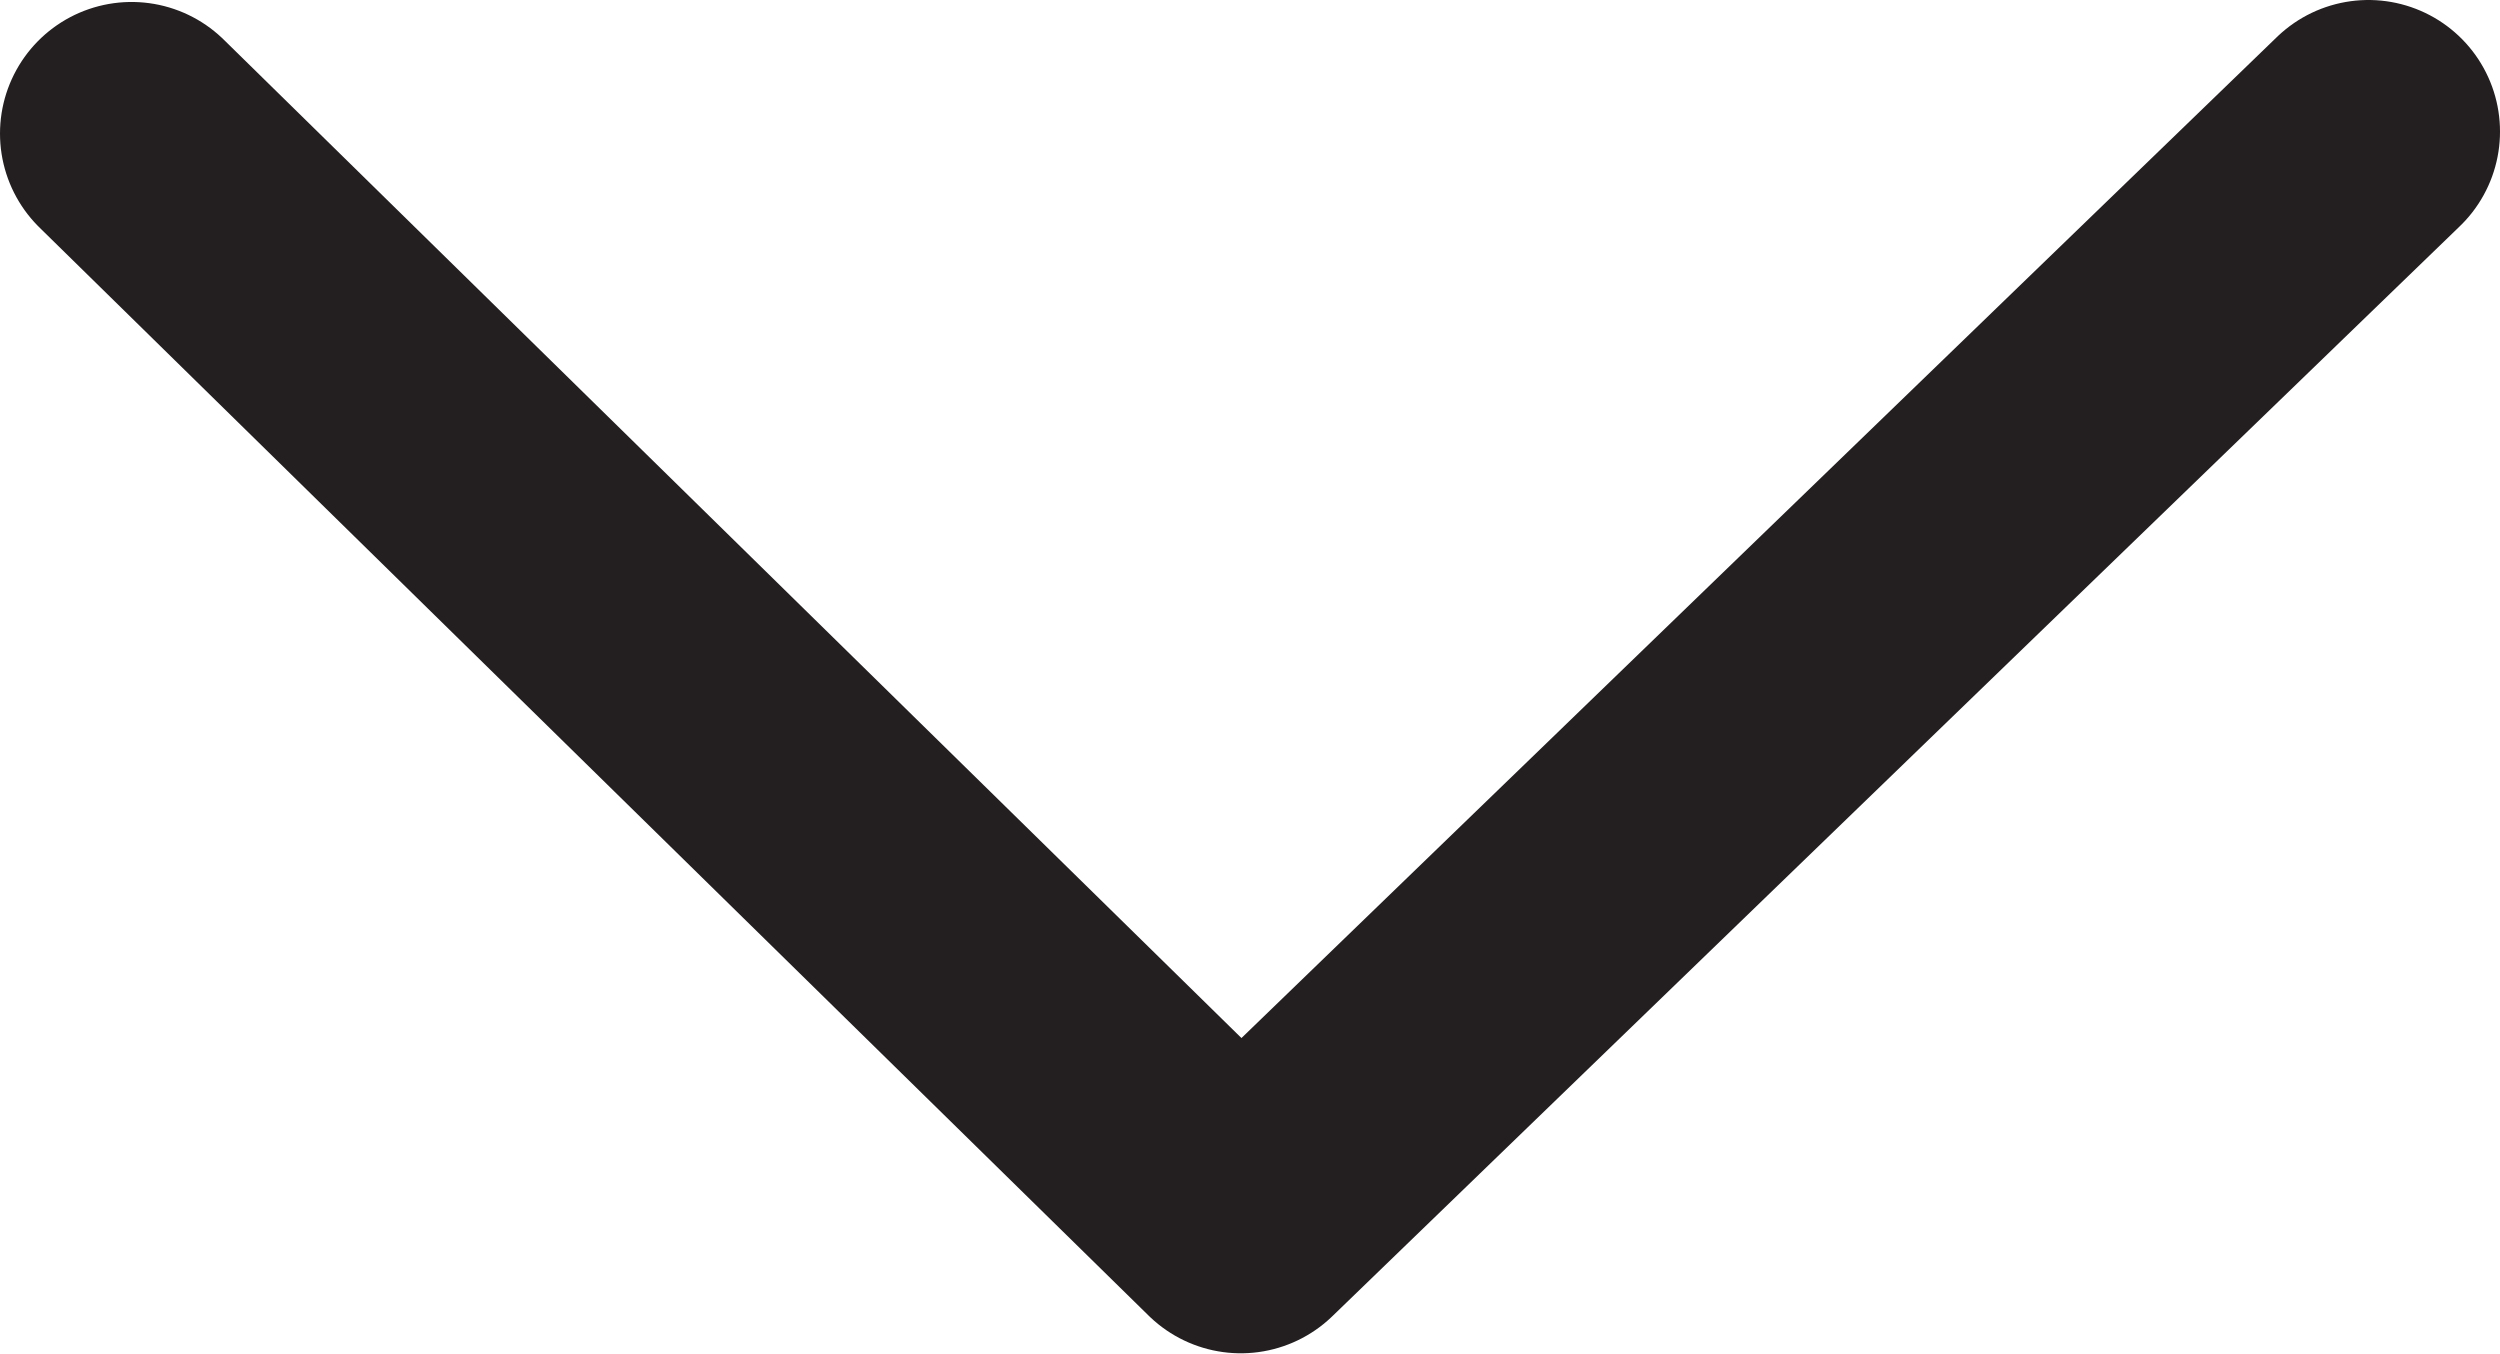
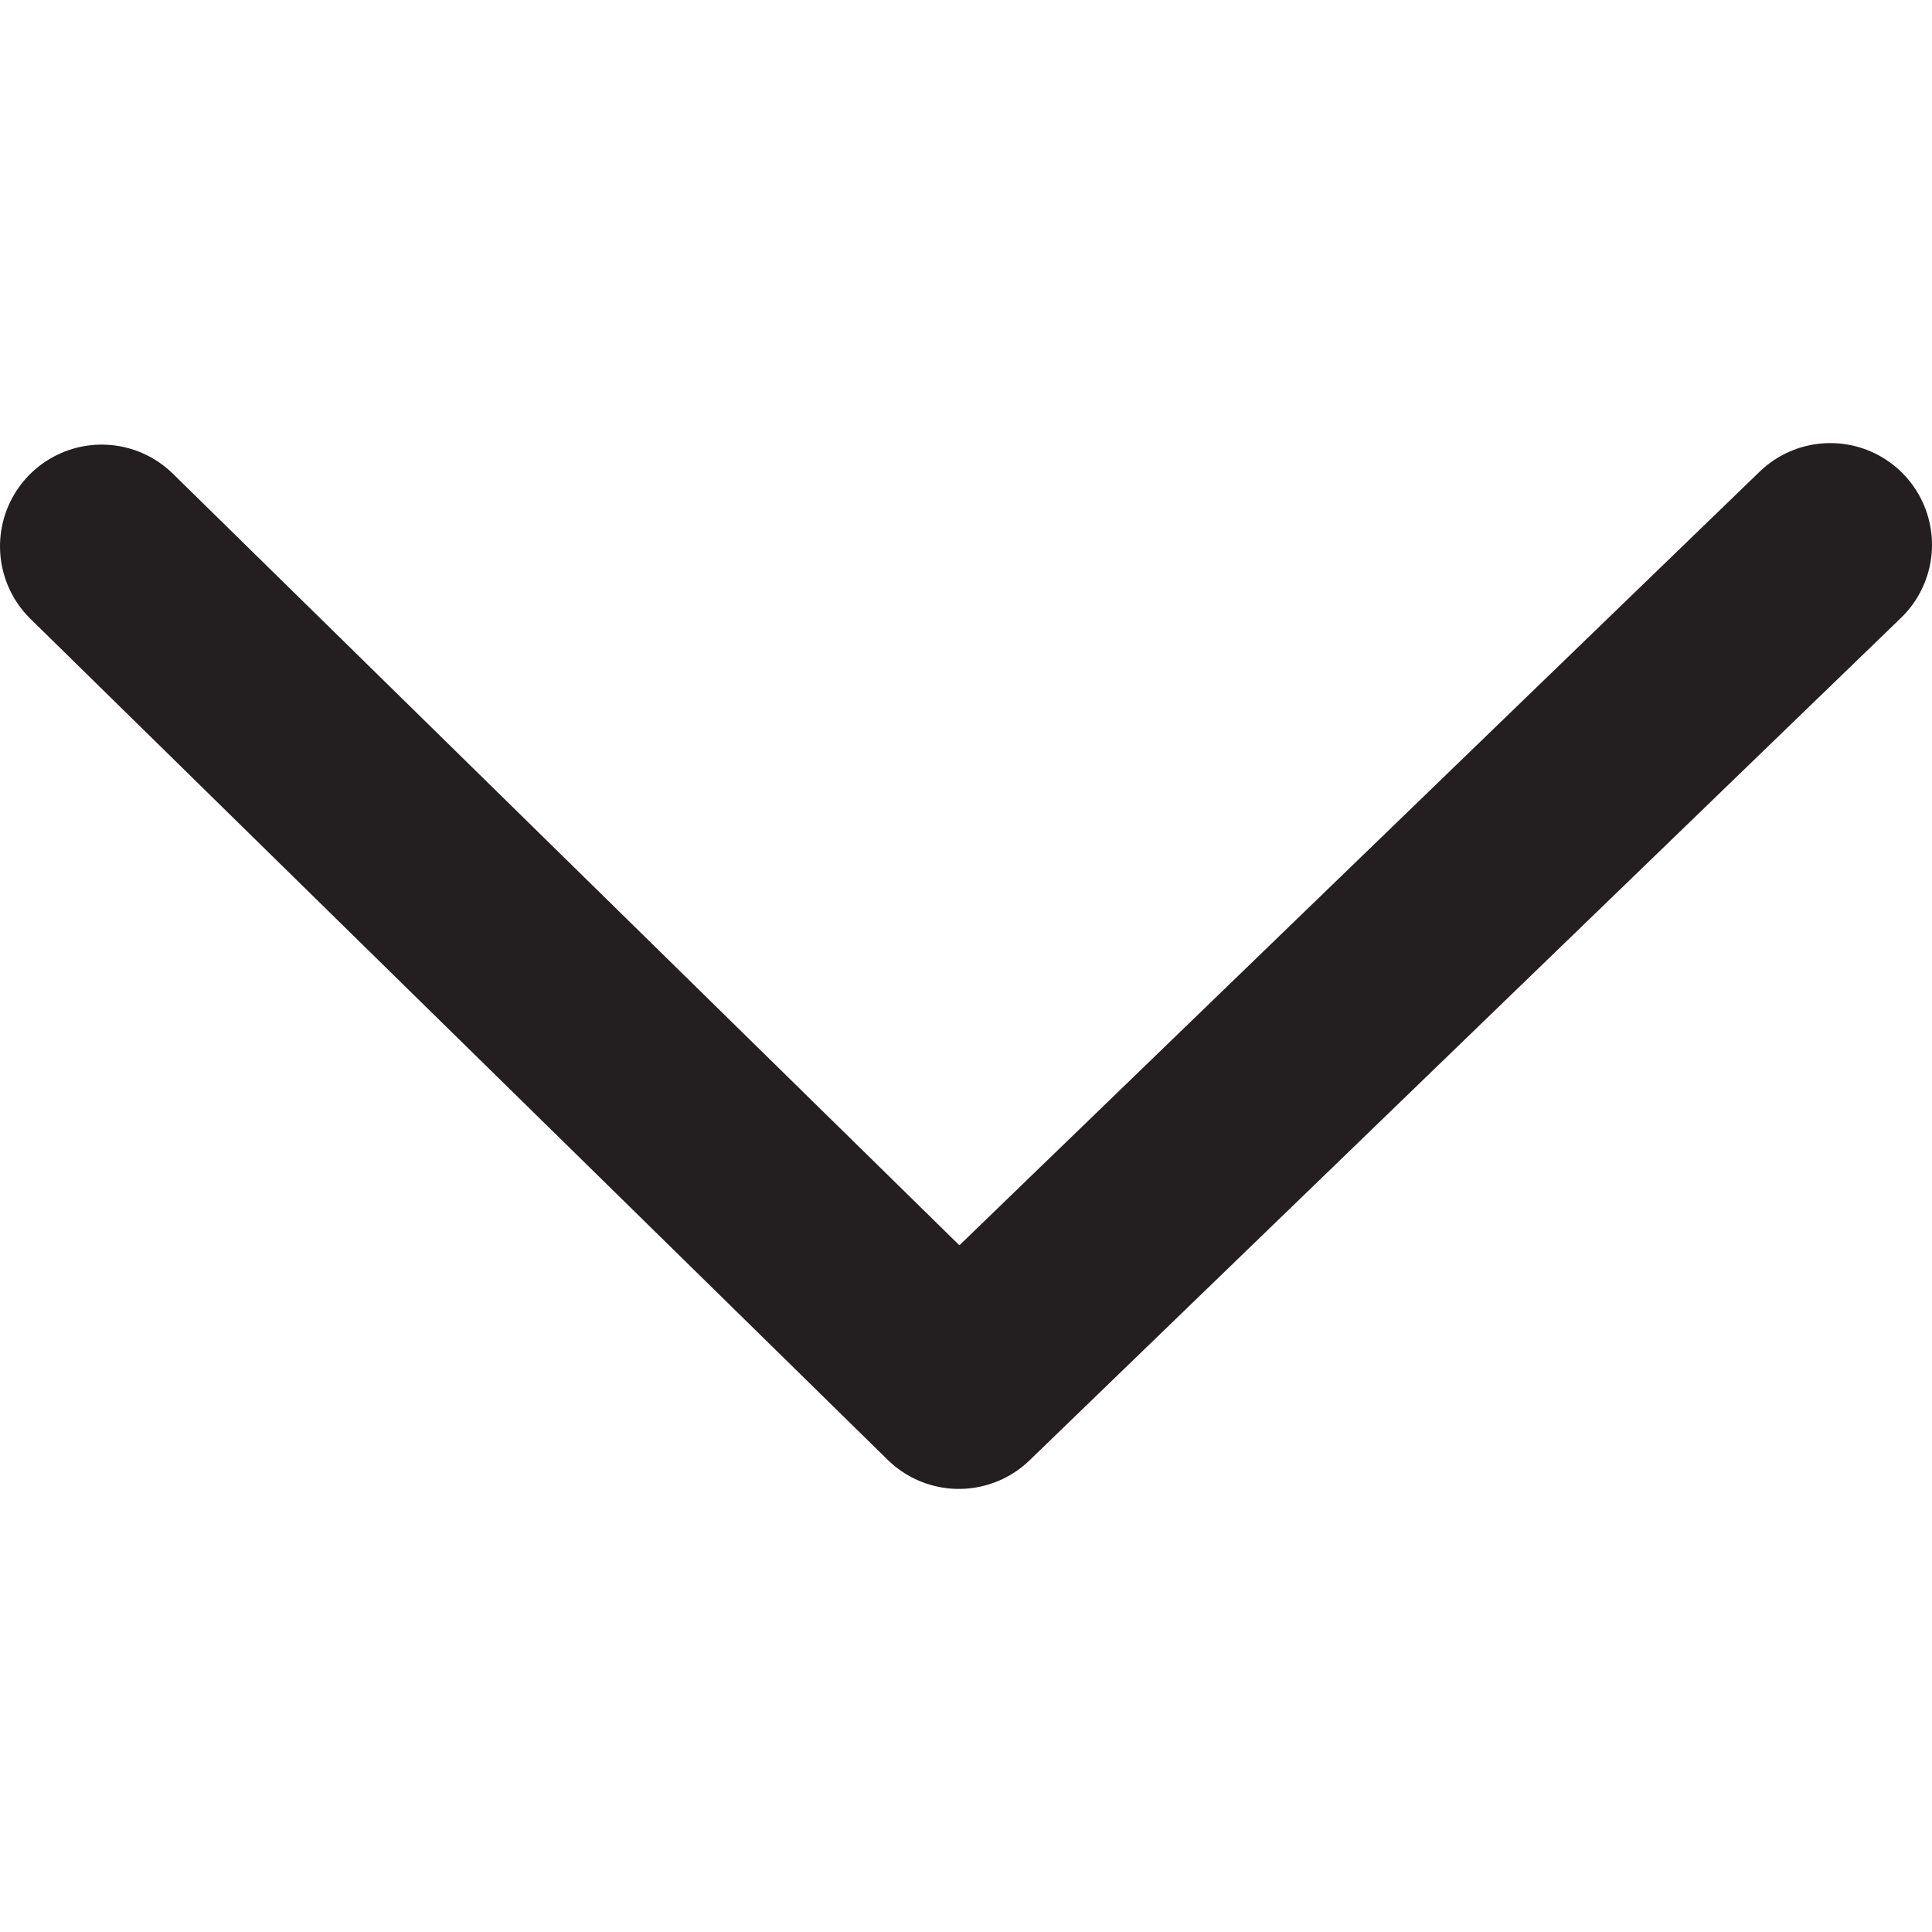
- <svg xmlns="http://www.w3.org/2000/svg" data-name="Livello 1" id="Livello_1" viewBox="0 0 38 20.57" width="2rem" height="2rem">
+ <svg xmlns="http://www.w3.org/2000/svg" data-name="Livello 1" id="Livello_1" viewBox="0 0 38 20.57" width="20px" height="20px">
  <defs>
    <style>.cls-1{fill:none;stroke:#231f20;stroke-linecap:round;stroke-linejoin:round;stroke-width:4px;}</style>
  </defs>
  <polyline class="cls-1" points="2 2.03 18.86 18.57 36 2" />
</svg>
